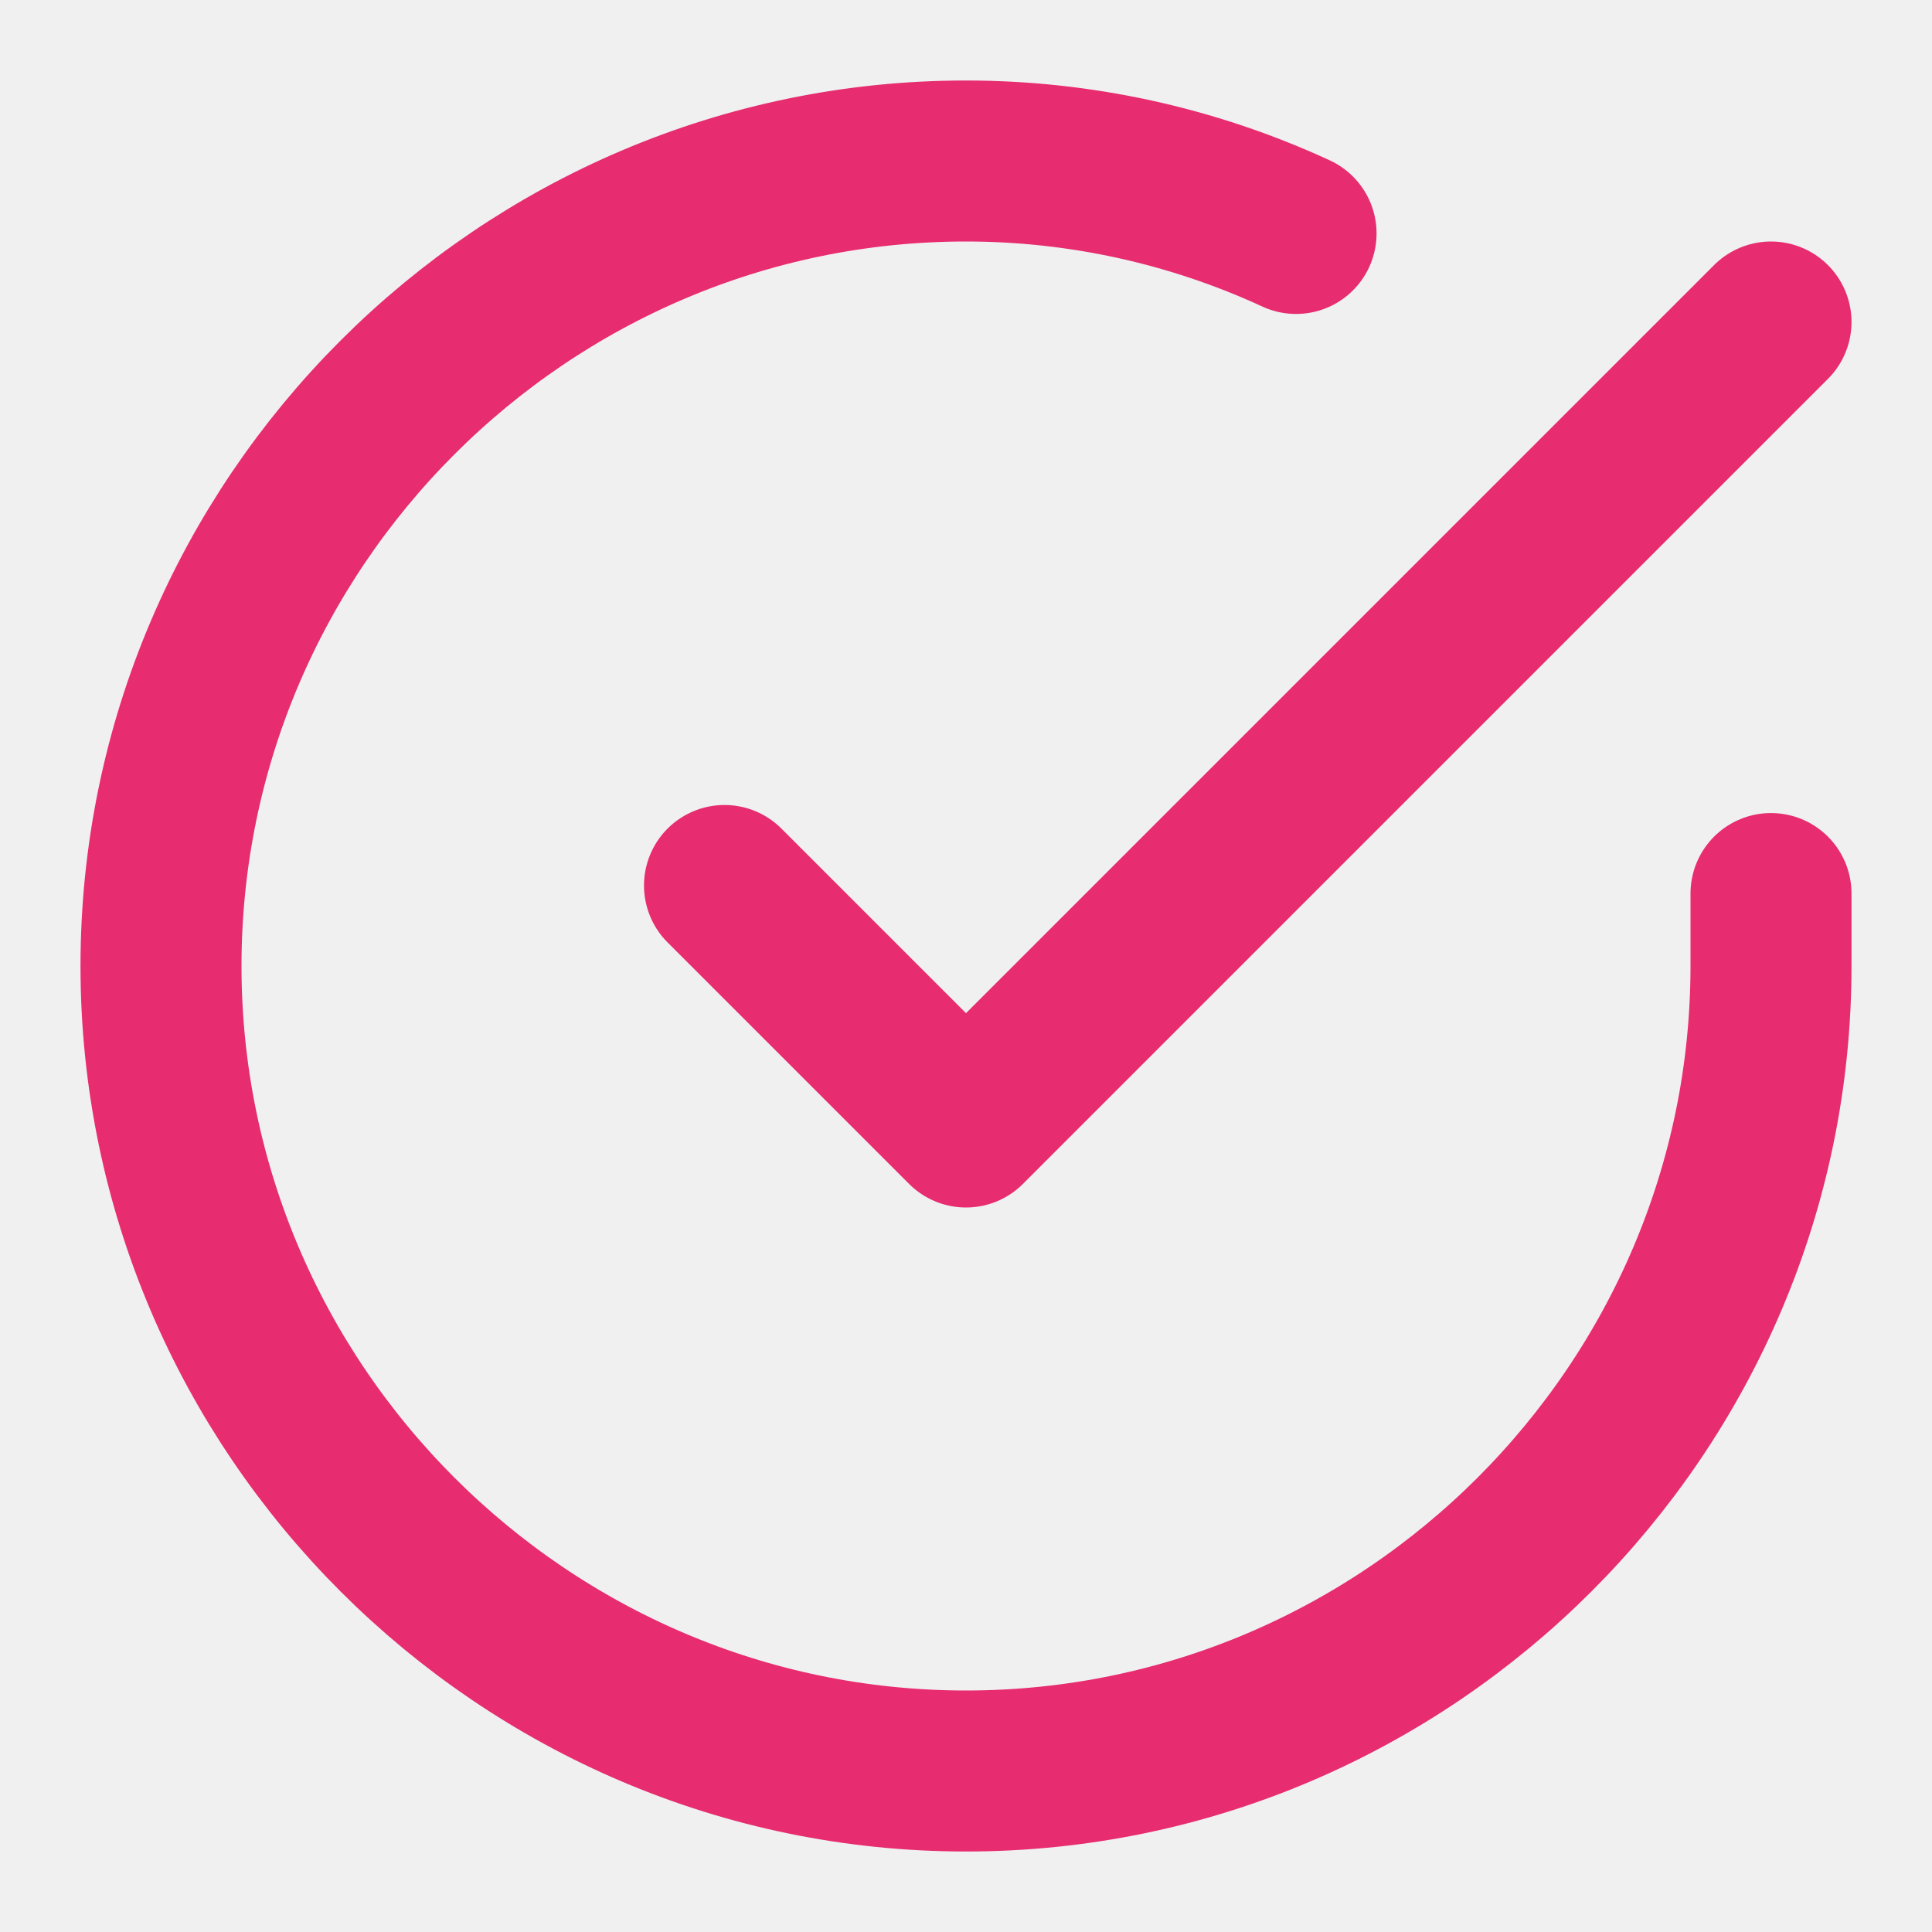
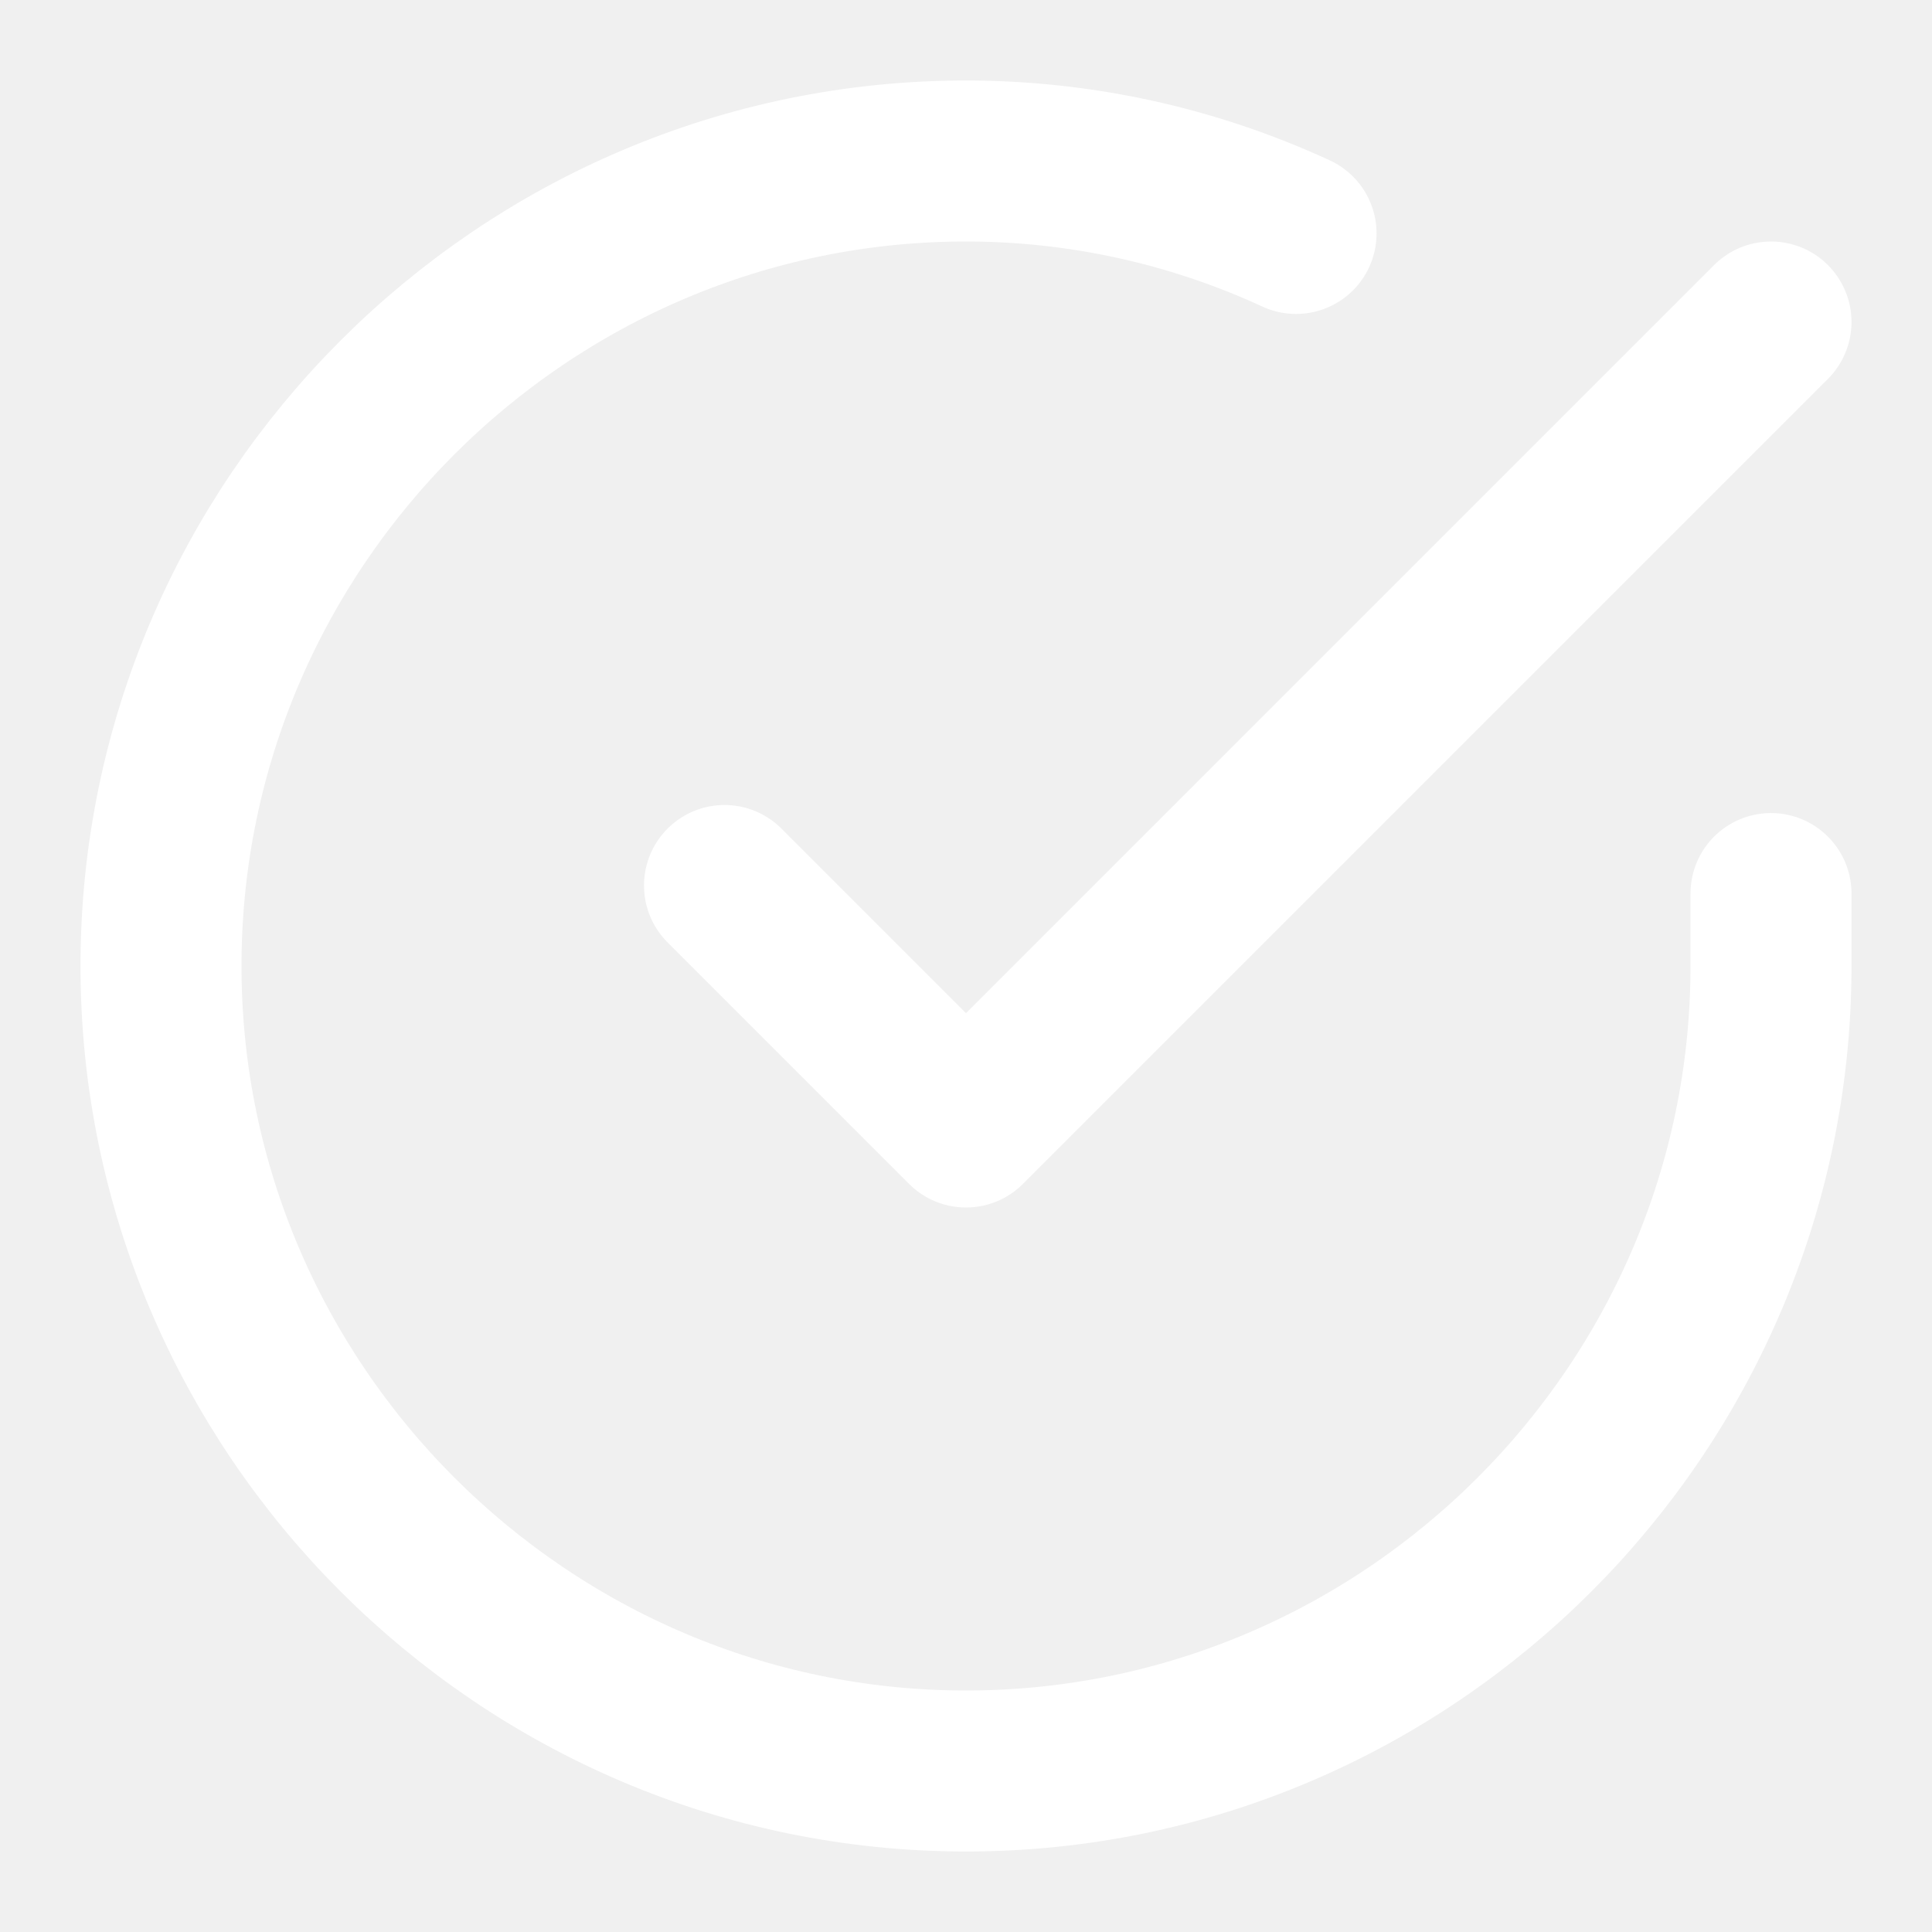
<svg xmlns="http://www.w3.org/2000/svg" version="1.1" id="Laag_1" x="0px" y="0px" viewBox="0 0 24 24" style="enable-background:new 0 0 24 24;" xml:space="preserve">
  <style type="text/css">
- 	.st0{fill:none;stroke:#E72C70;stroke-width:2;stroke-linecap:round;stroke-linejoin:round;}
+ 	.st0{fill:none;stroke:#FFFFFF;stroke-width:2;stroke-linecap:round;stroke-linejoin:round;}
</style>
  <path class="st0" d="M22,11.1V12c0,5.5-4.5,10-10,10C6.5,22,2,17.5,2,12C2,6.5,6.5,2,12,2c1.4,0,2.8,0.3,4.1,0.9" />
  <polyline class="st0" points="22,4 12,14 9,11 " />
</svg>
